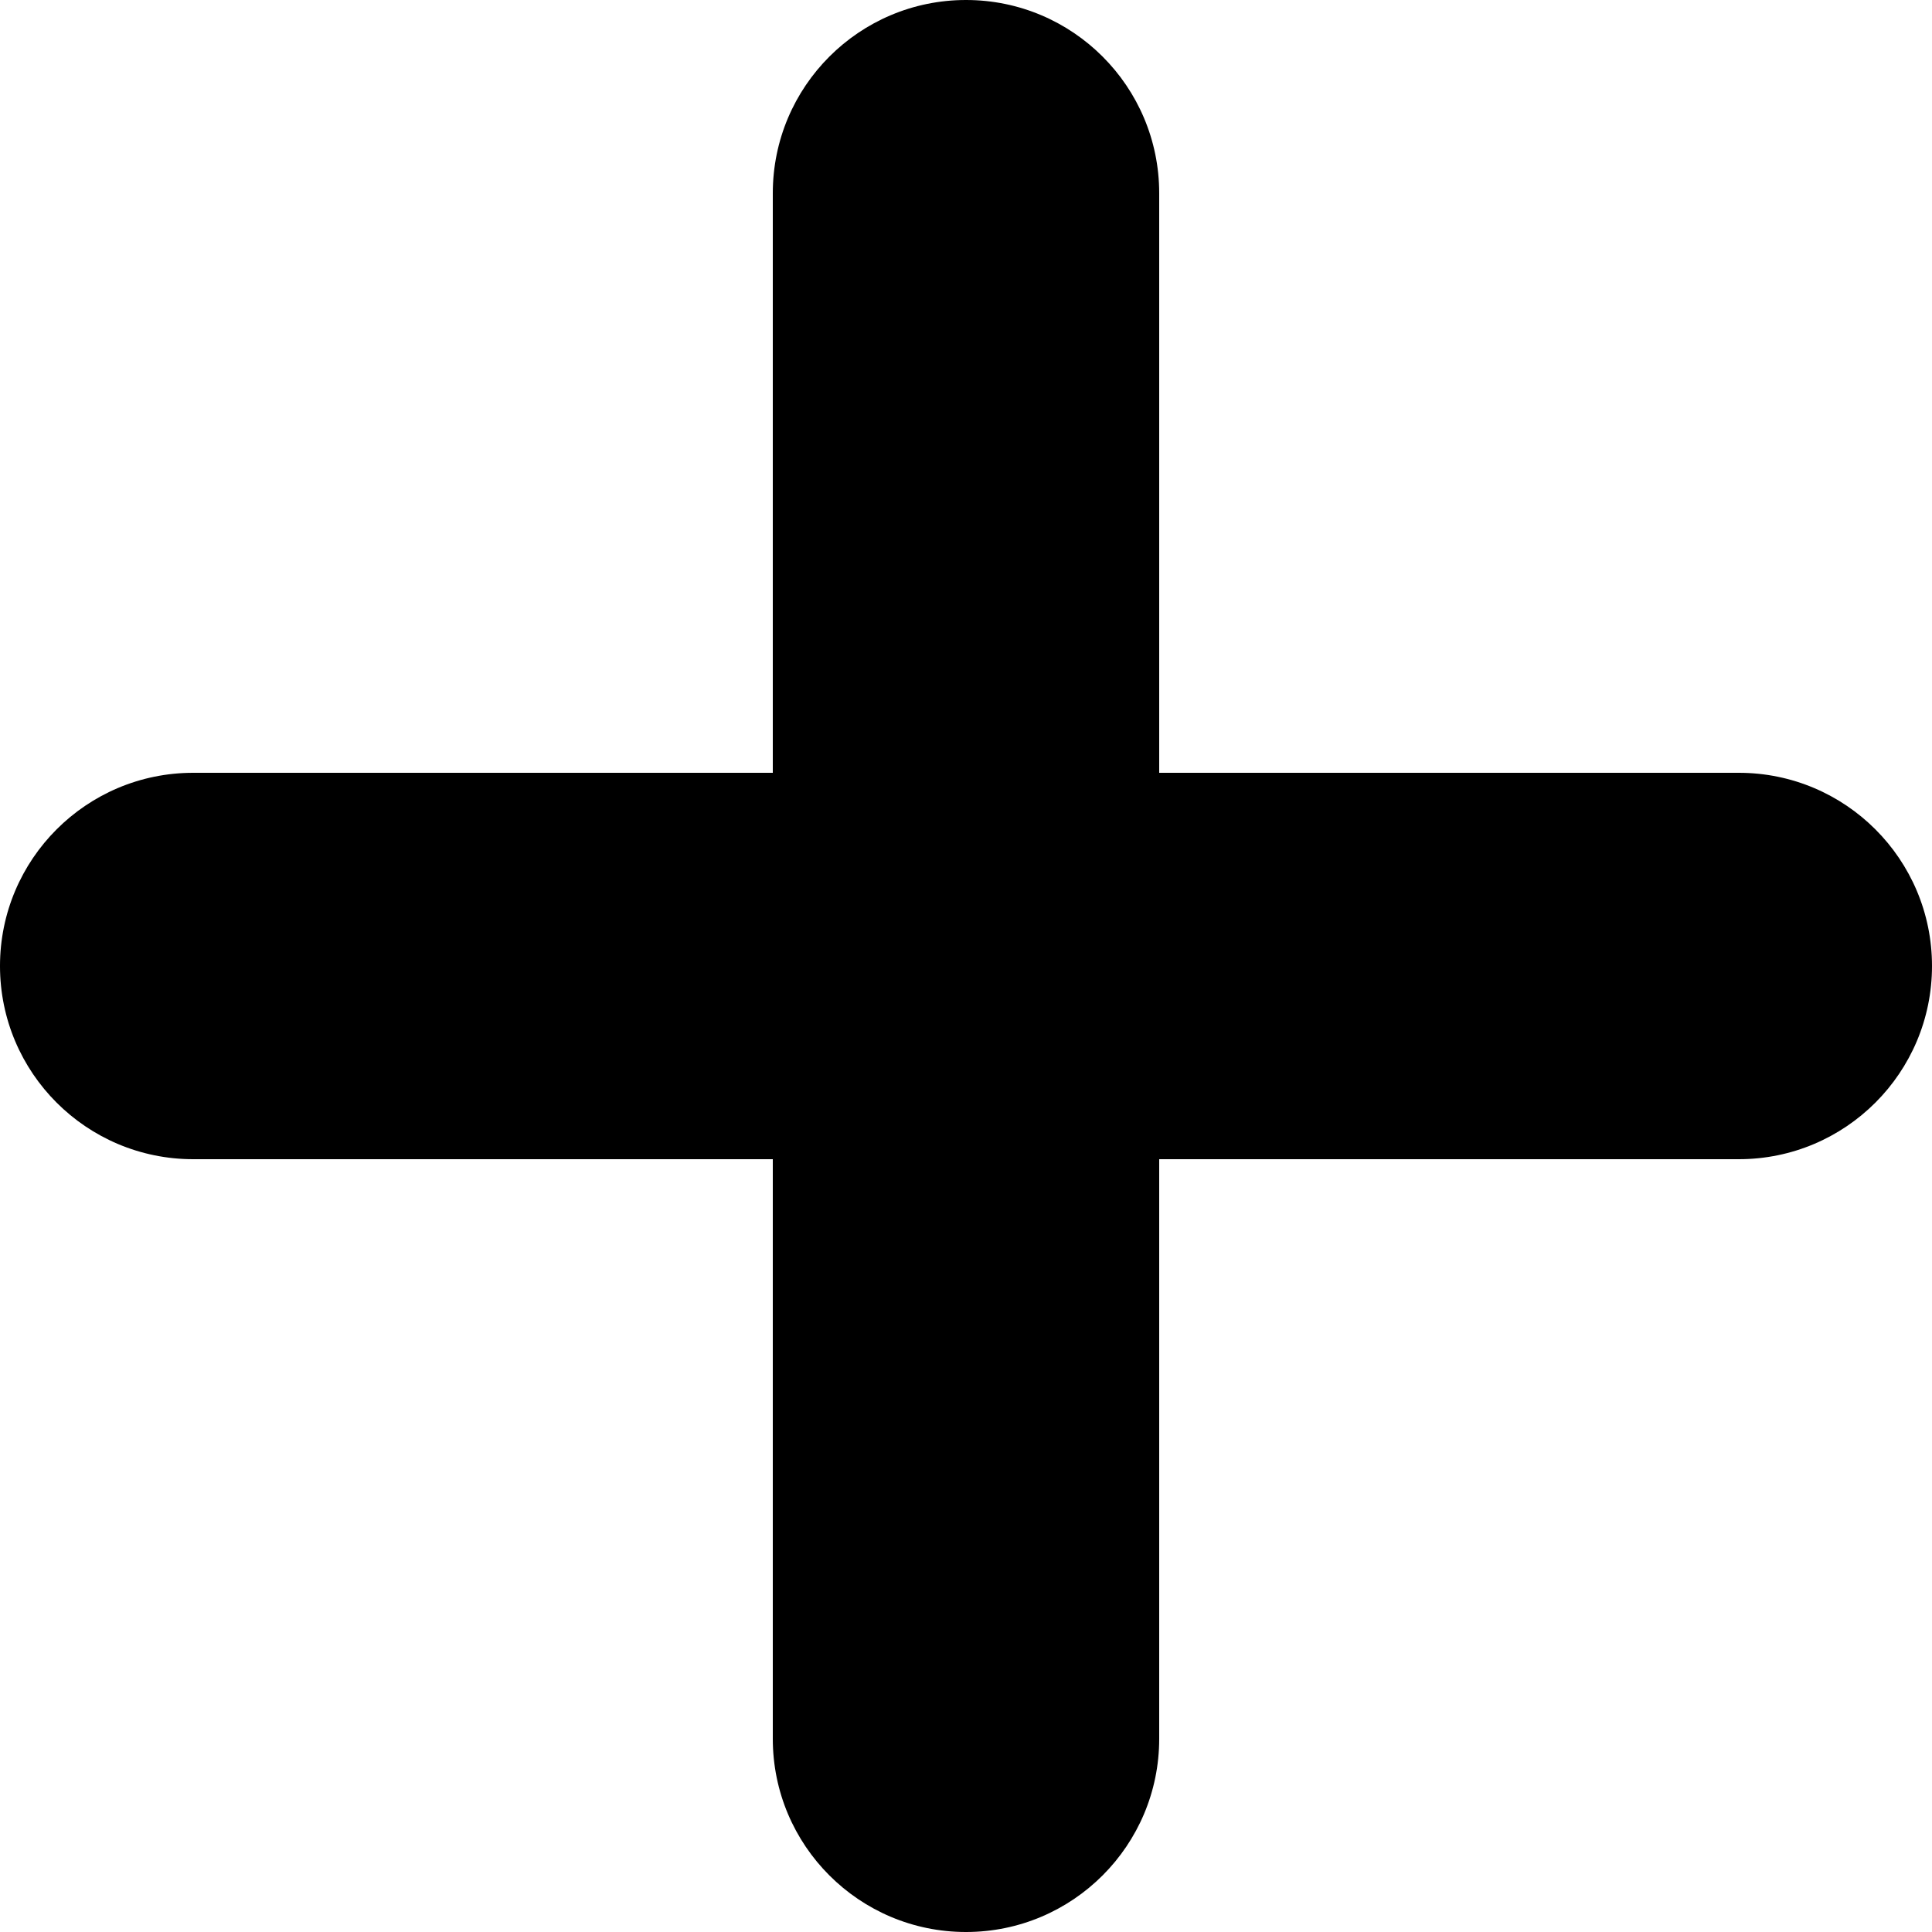
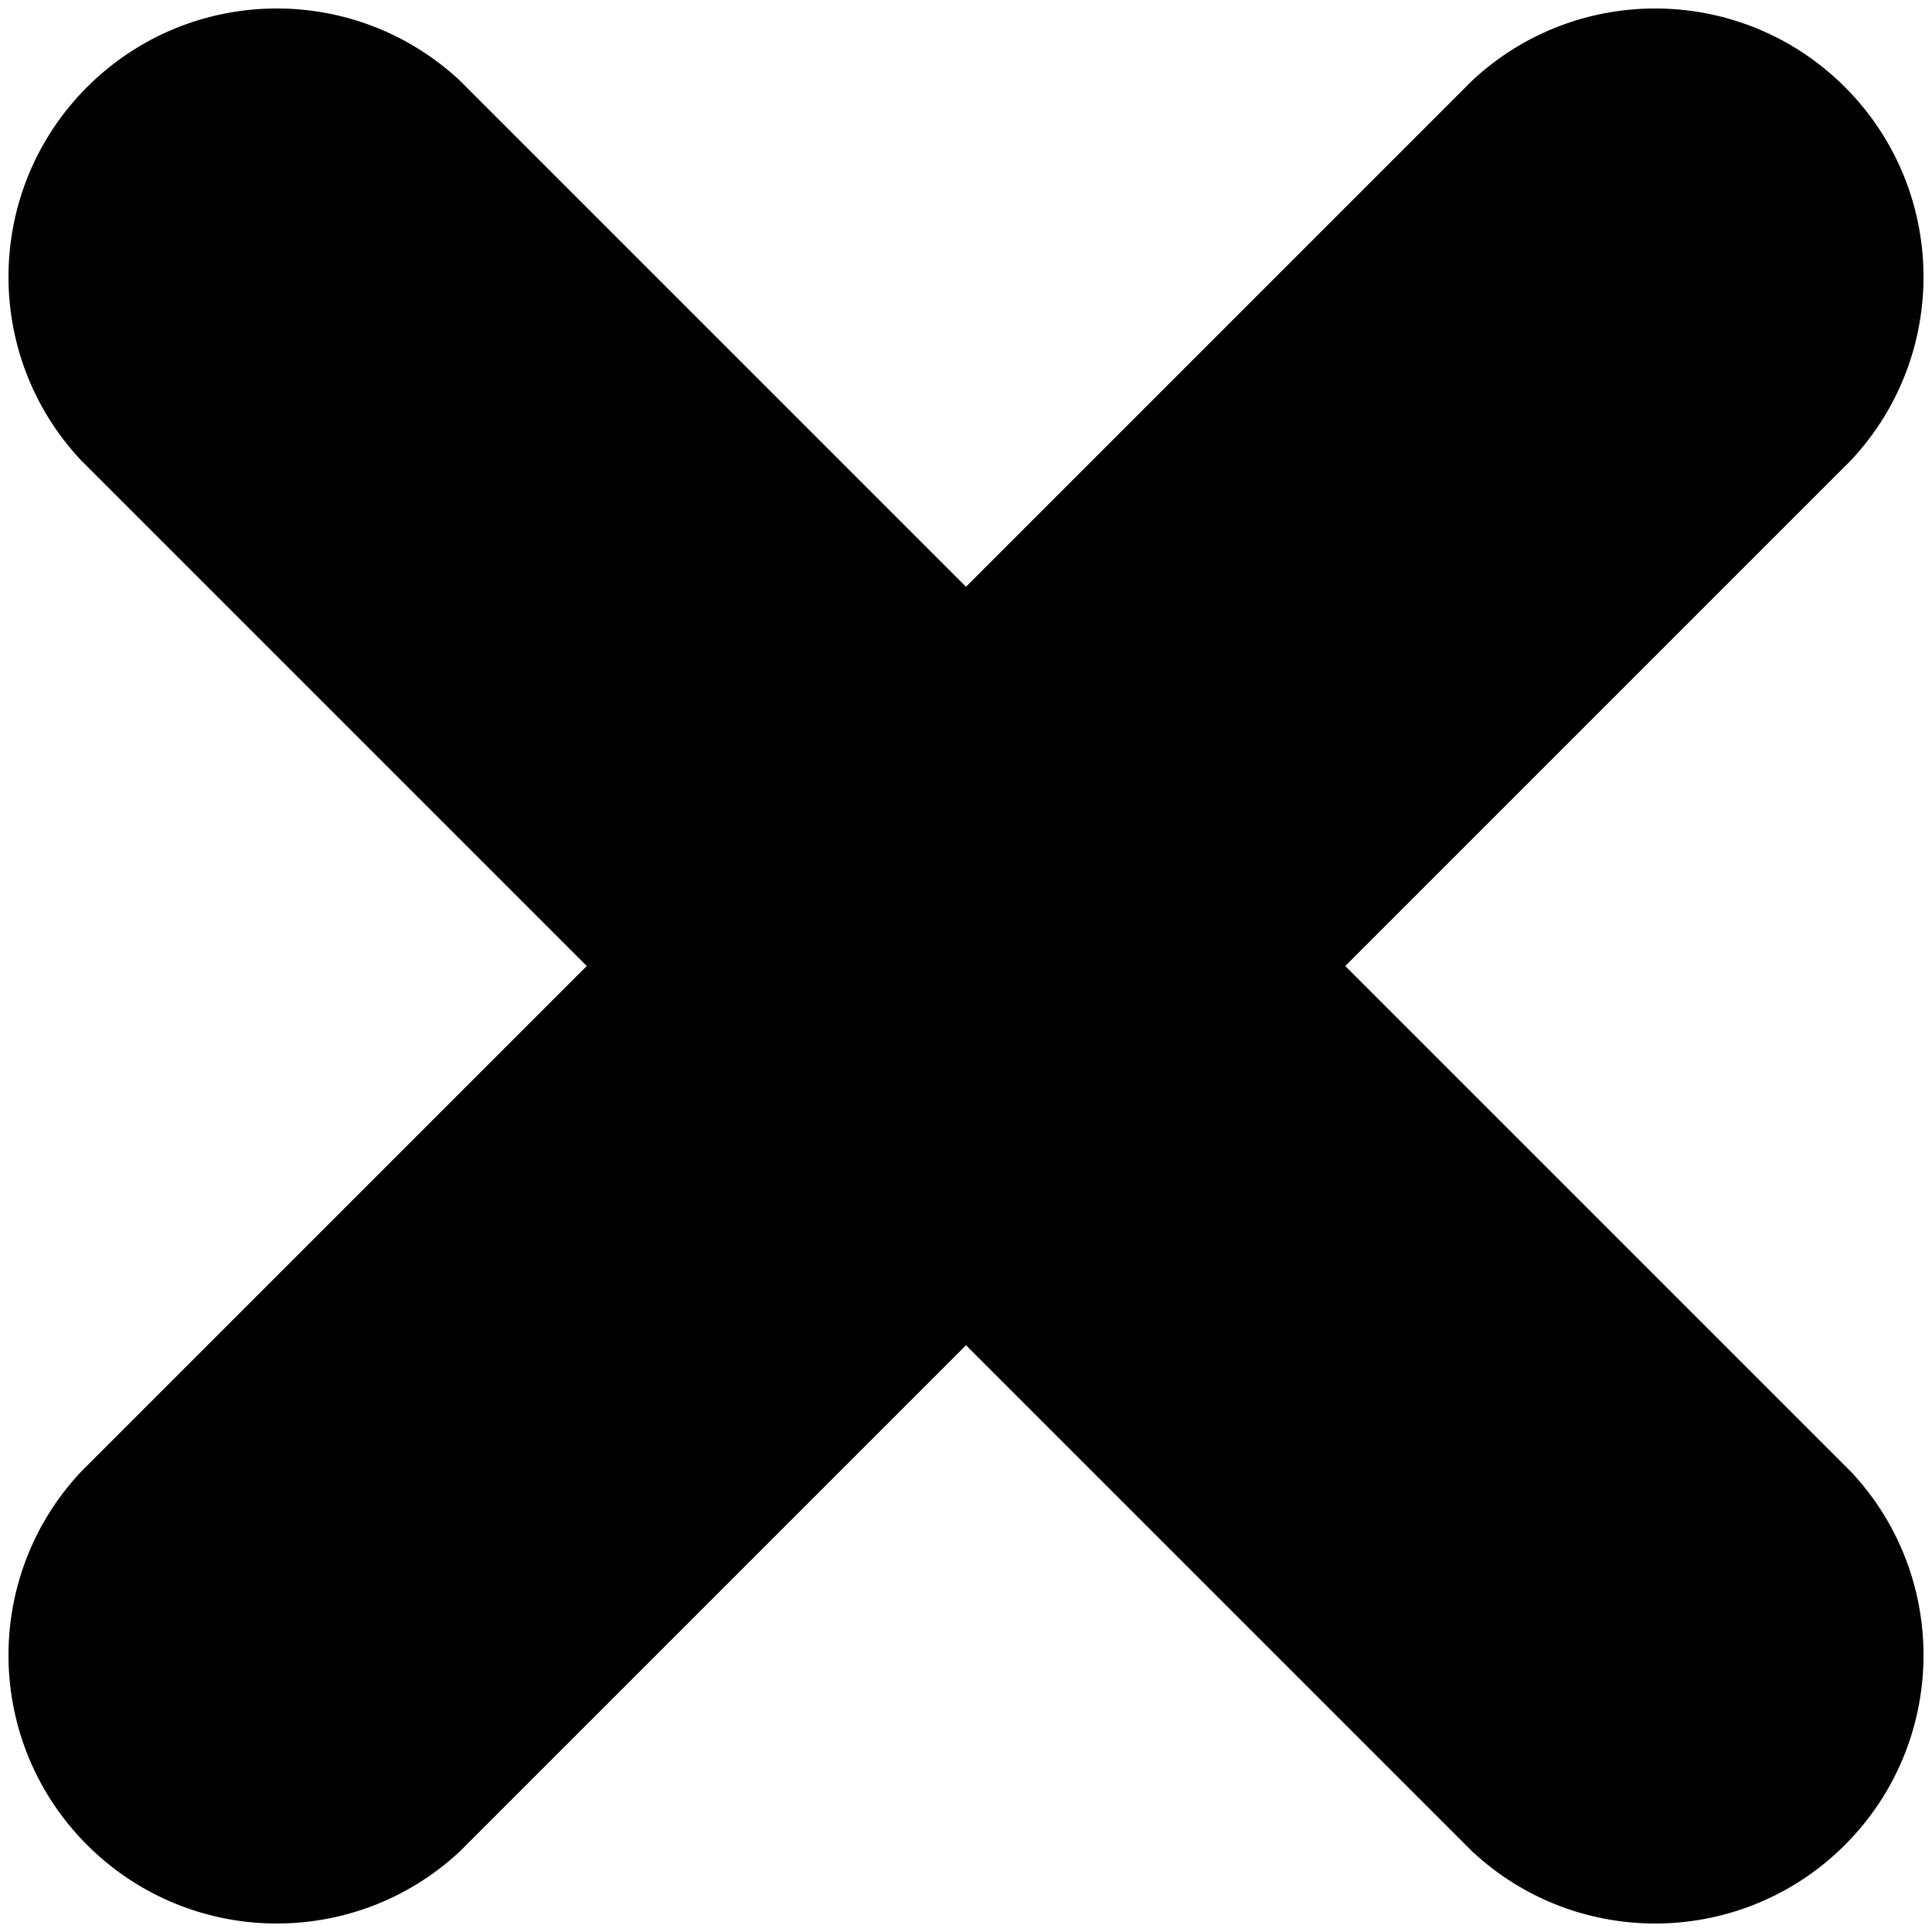
- <svg xmlns="http://www.w3.org/2000/svg" viewBox="0 0 100 100">
-   <path fill-rule="evenodd" d="M40 40V10a10 10 0 1 1 20 0v30h30a10 10 0 1 1 0 20H60v30a10 10 0 1 1-20 0V60H10a10 10 0 1 1 0-20h30z" />
+ <svg xmlns="http://www.w3.org/2000/svg" viewBox="0 0 108 108">
+   <path fill-rule="evenodd" d="M54 32.8L82.3 4.5a15 15 0 0 1 21.2 21.2L75.2 54l28.3 28.3a15 15 0 0 1-21.2 21.2L54 75.2l-28.3 28.3A15 15 0 0 1 4.5 82.3L32.8 54 4.5 25.7A15 15 0 0 1 25.7 4.5L54 32.8z" />
</svg>
